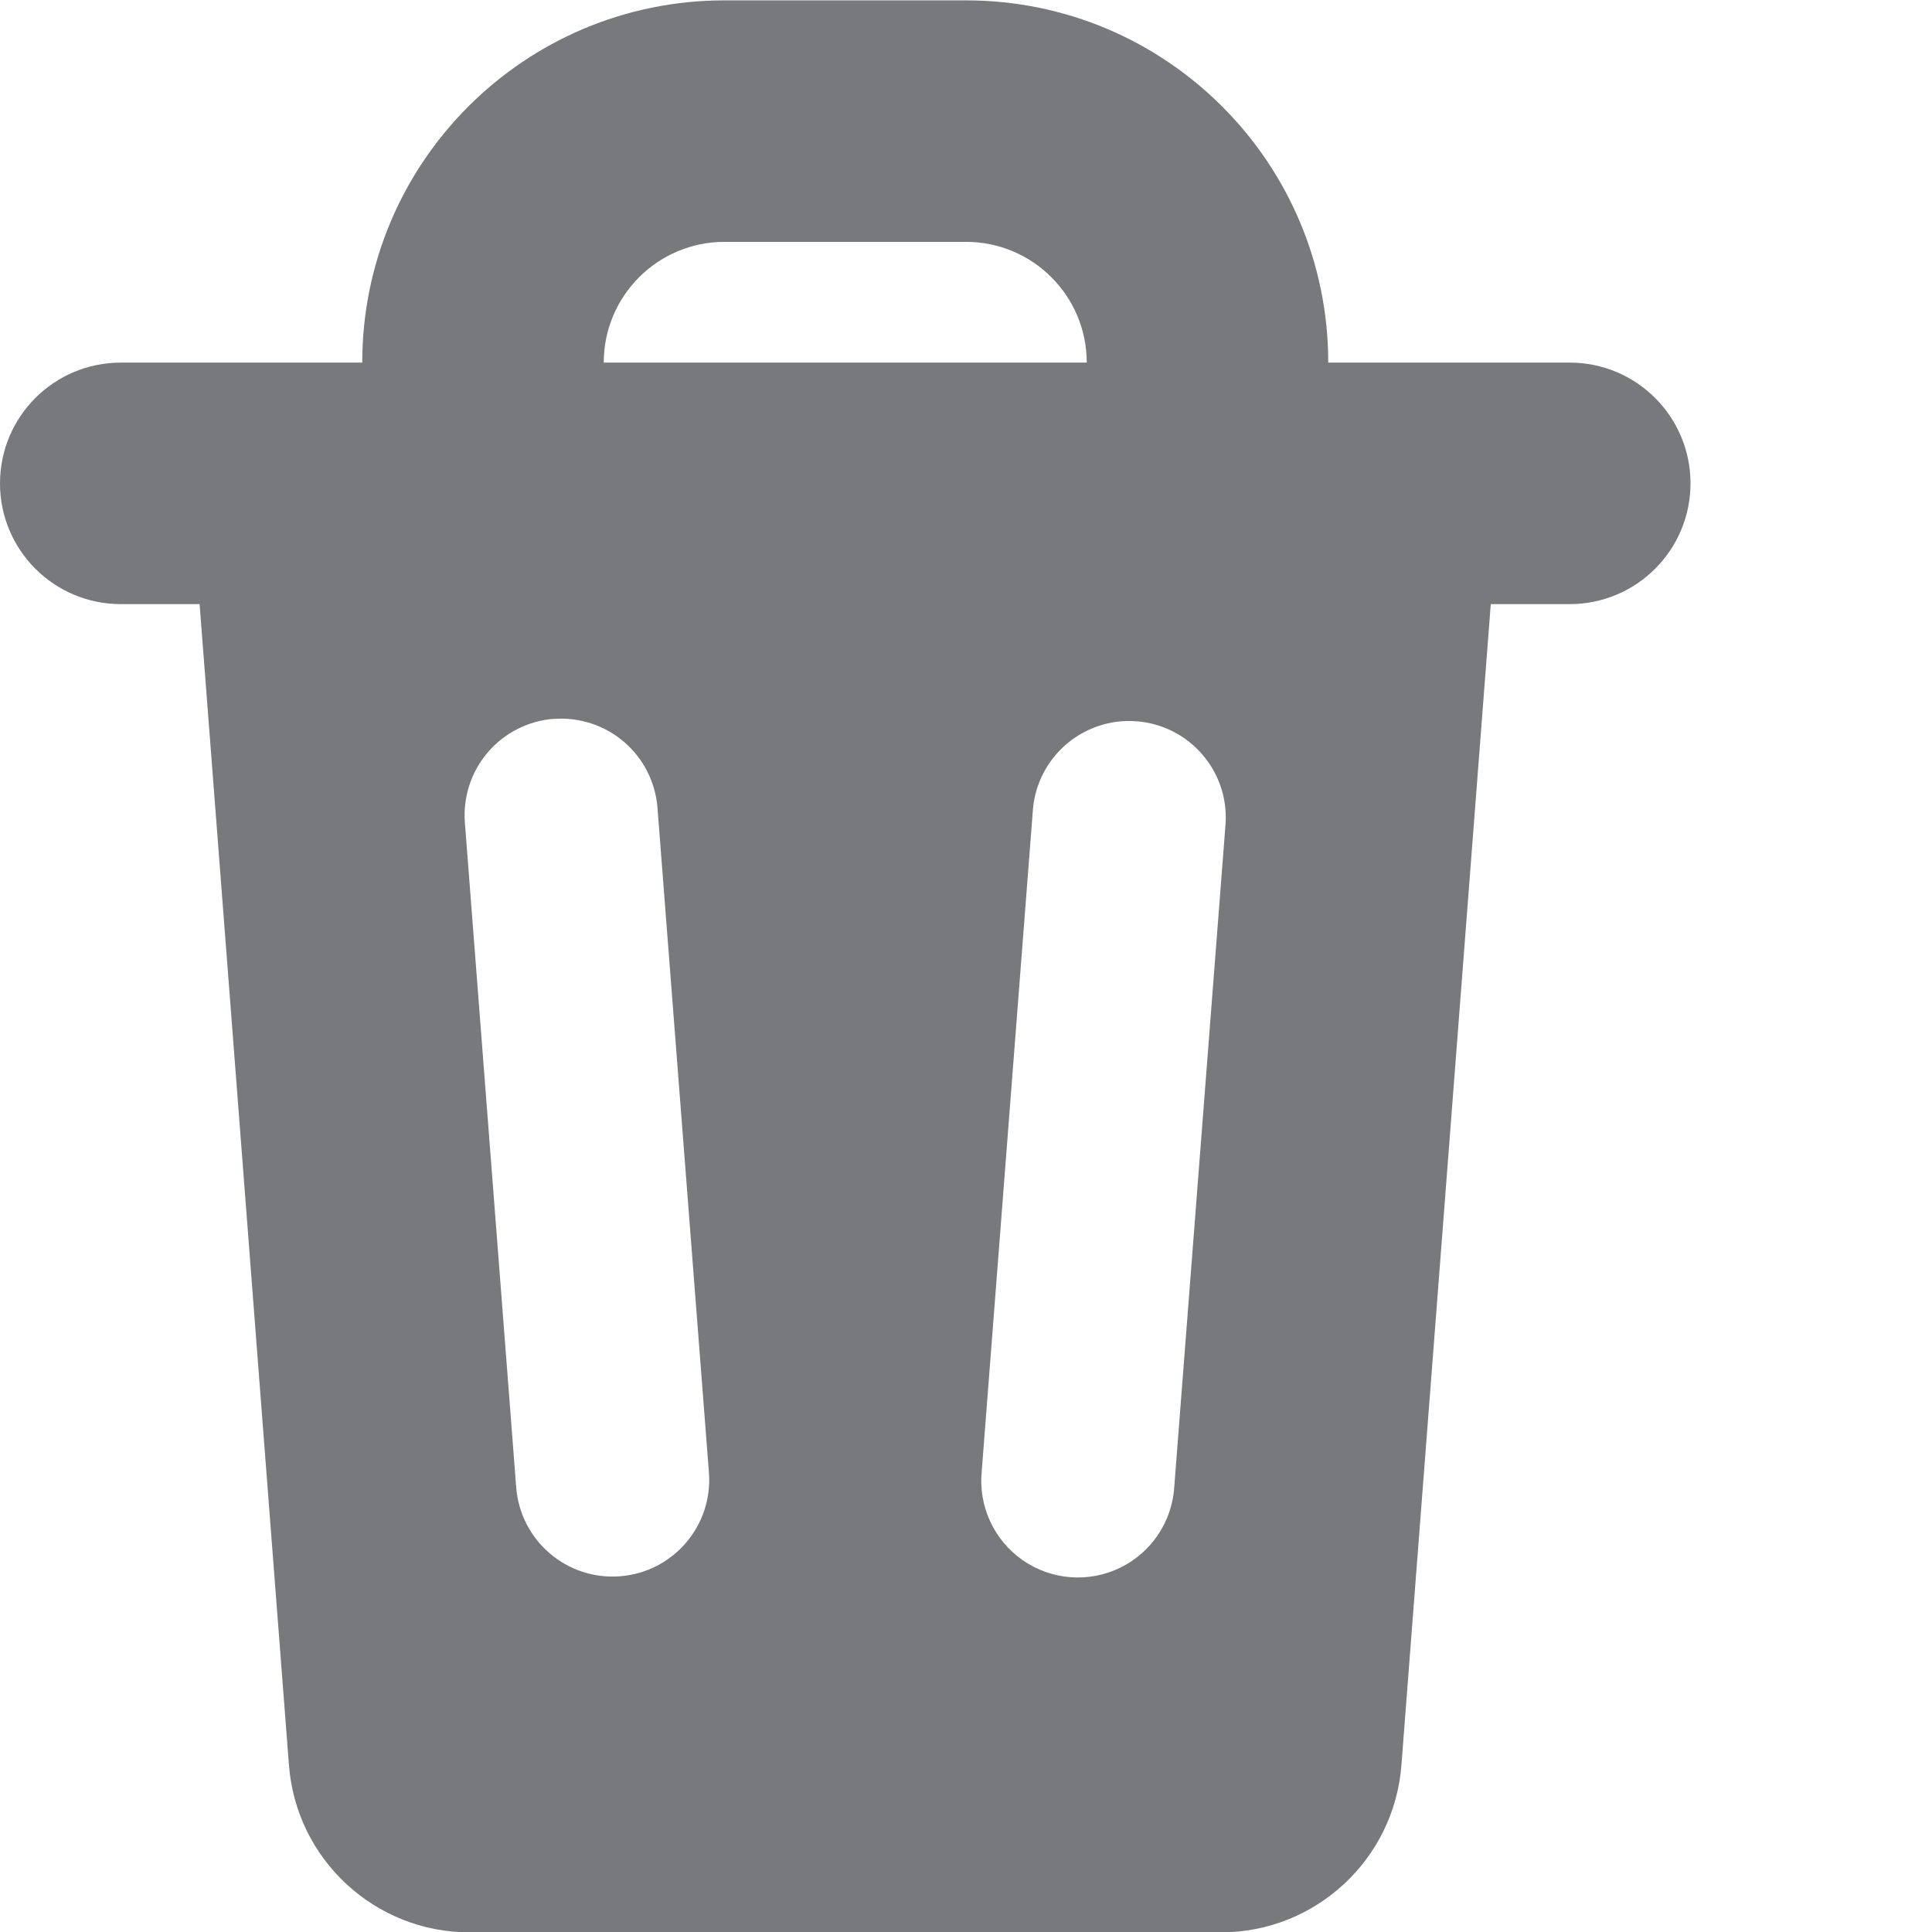
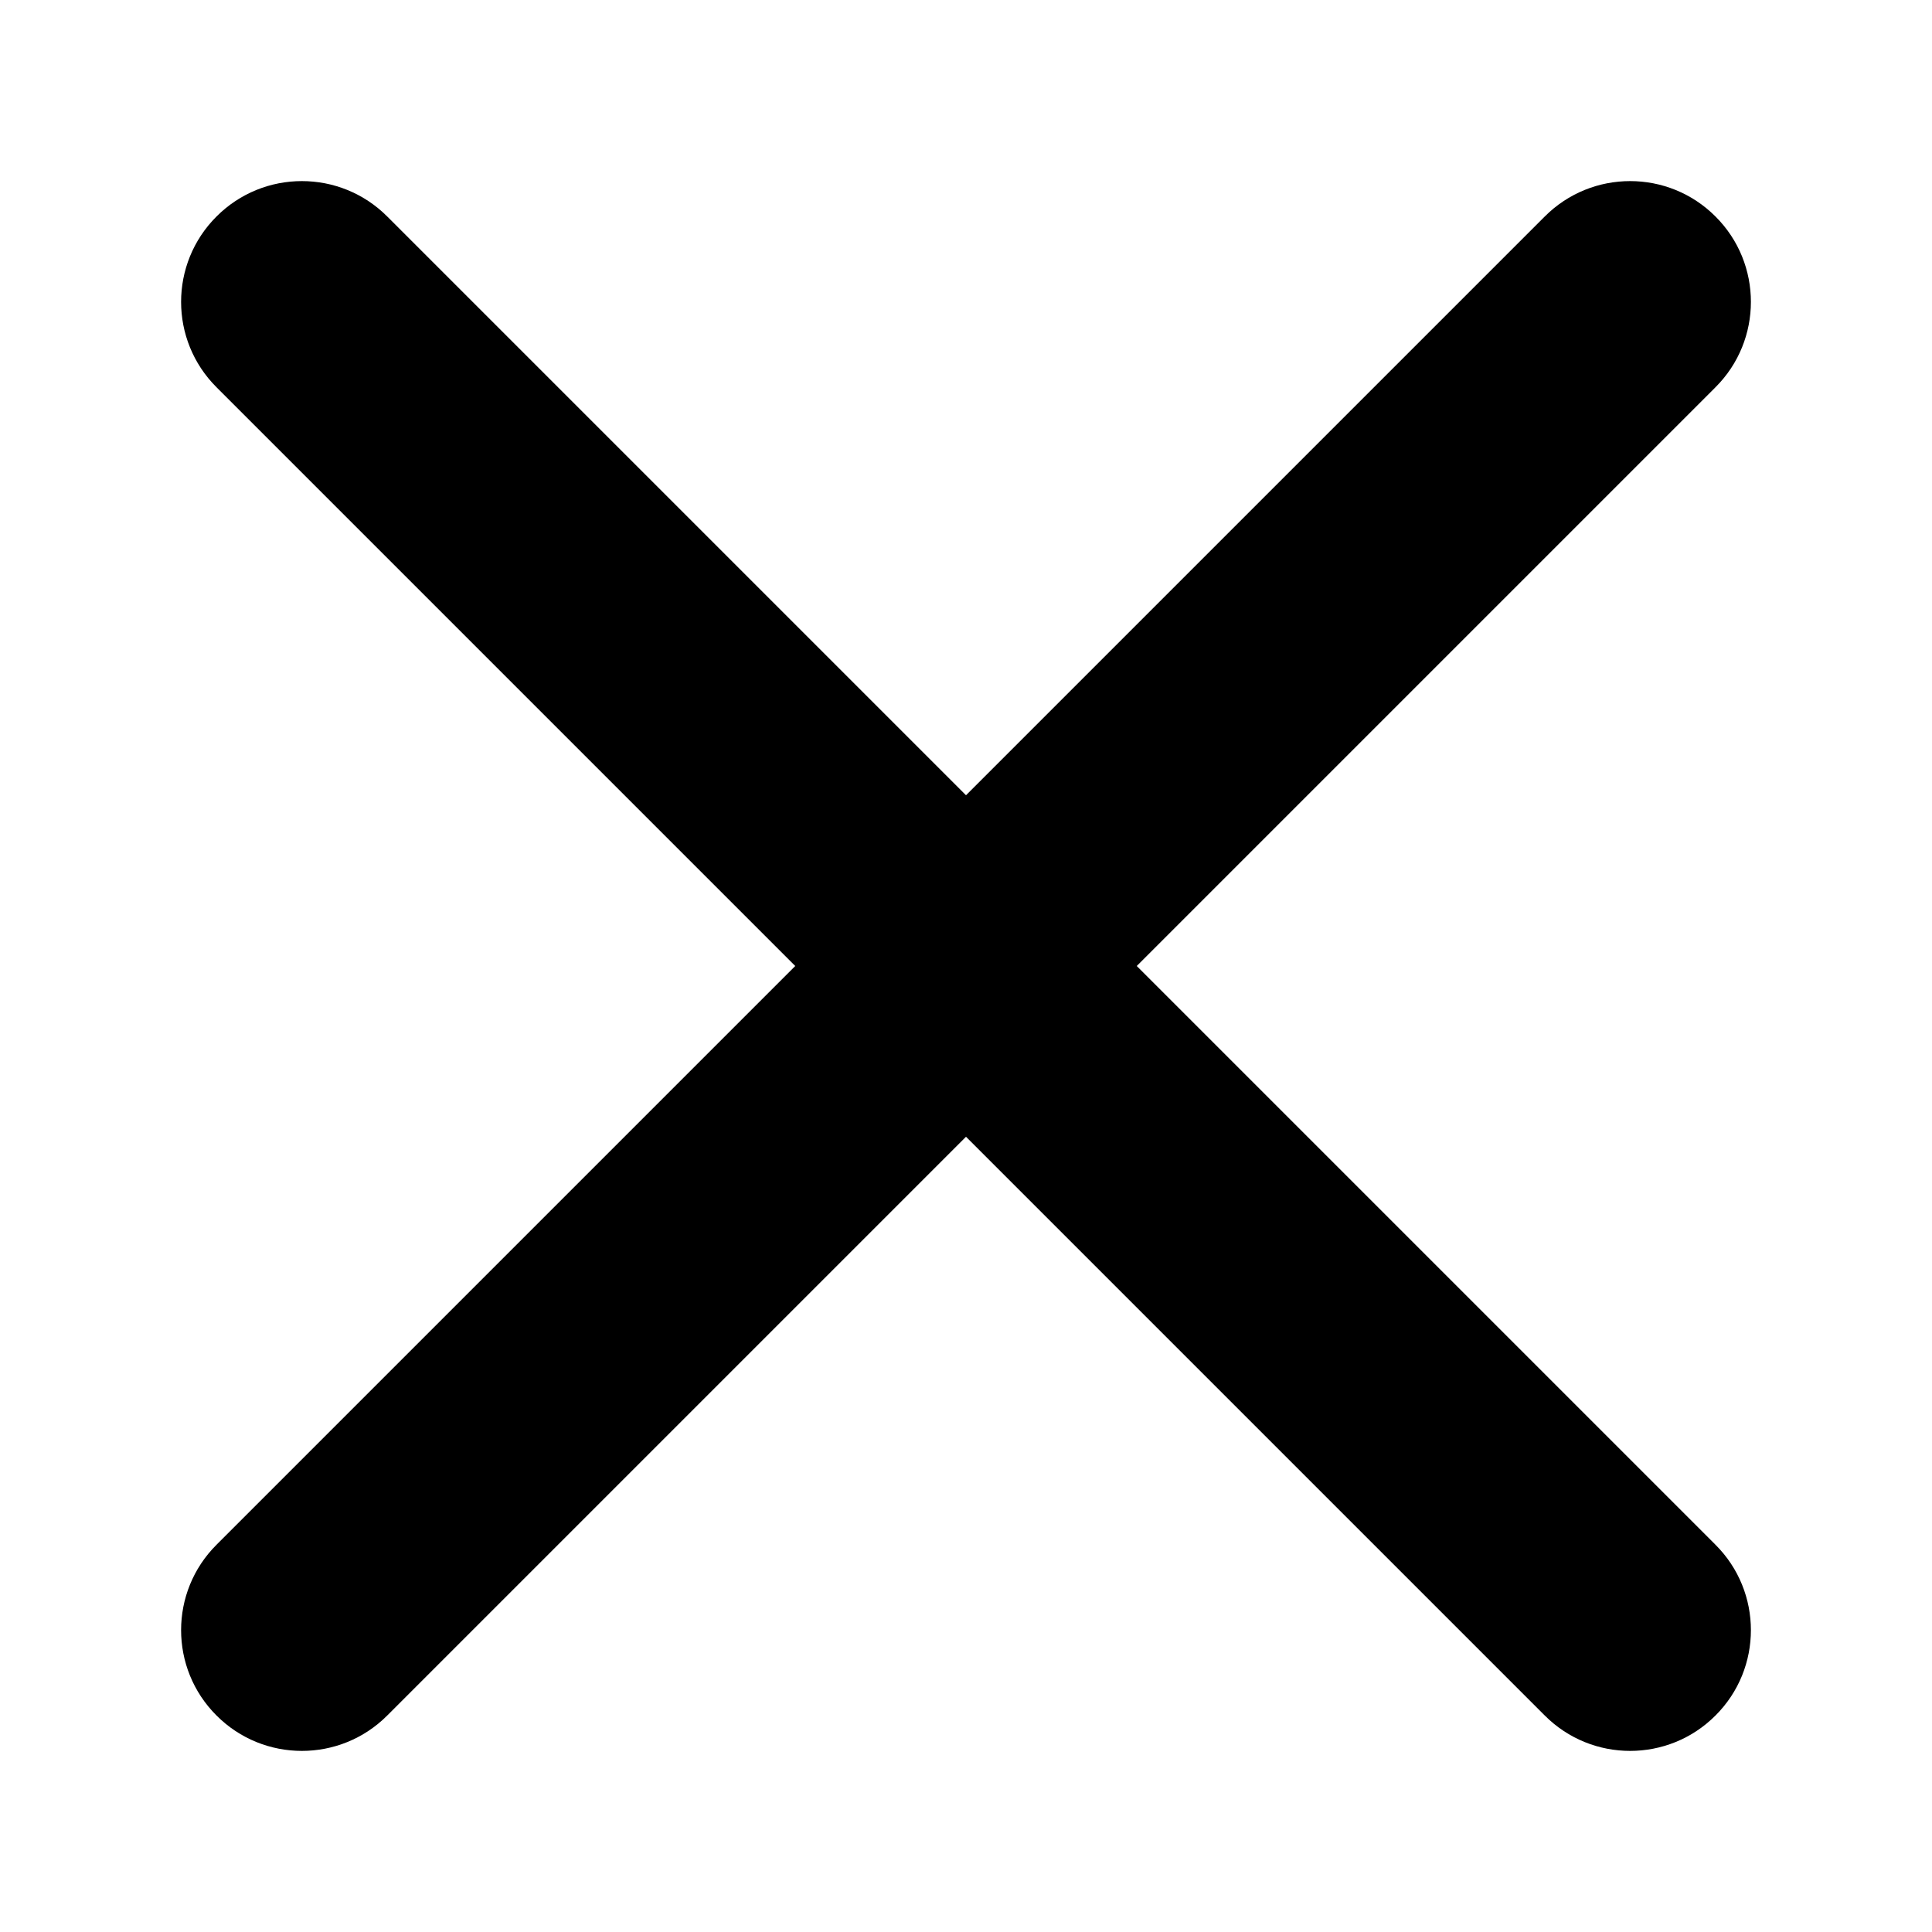
- <svg xmlns="http://www.w3.org/2000/svg" width="16" height="16" fill="#1E2126" fill-opacity=".6">
-   <path fill-rule="evenodd" d="M3 3.003a3 3 0 0 1 3-3h2a3 3 0 0 1 3 3h2a1 1 0 1 1 0 2h-.654l-.74 9.615a1.5 1.5 0 0 1-1.495 1.385H3.889a1.5 1.5 0 0 1-1.496-1.385l-.74-9.615H1a1 1 0 1 1 0-2h2zm1.586 2.95a.8.8 0 0 0-.736.86l.425 5.505a.8.8 0 0 0 1.596-.124L5.445 6.69a.8.8 0 0 0-.86-.736h.001zm3.969.742a.8.8 0 0 1 1.595.123l-.425 5.493a.8.8 0 1 1-1.595-.123l.425-5.493zM6 2.003a1 1 0 0 0-1 1h4a1 1 0 0 0-1-1H6z" clip-rule="evenodd" />
+ <svg xmlns="http://www.w3.org/2000/svg" width="13" height="13" viewBox="0 0 16 16" fill="none">
+   <path fill-rule="evenodd" clip-rule="evenodd" d="M1.793 1.793C1.402 2.183 1.402 2.817 1.793 3.207L6.586 8L1.793 12.793C1.402 13.183 1.402 13.817 1.793 14.207C2.183 14.598 2.817 14.598 3.207 14.207L8 9.414L12.793 14.207C13.183 14.598 13.817 14.598 14.207 14.207C14.598 13.817 14.598 13.183 14.207 12.793L9.414 8L14.207 3.207C14.598 2.817 14.598 2.183 14.207 1.793C13.817 1.402 13.183 1.402 12.793 1.793L8 6.586L3.207 1.793C2.817 1.402 2.183 1.402 1.793 1.793Z" fill="black" />
</svg>
